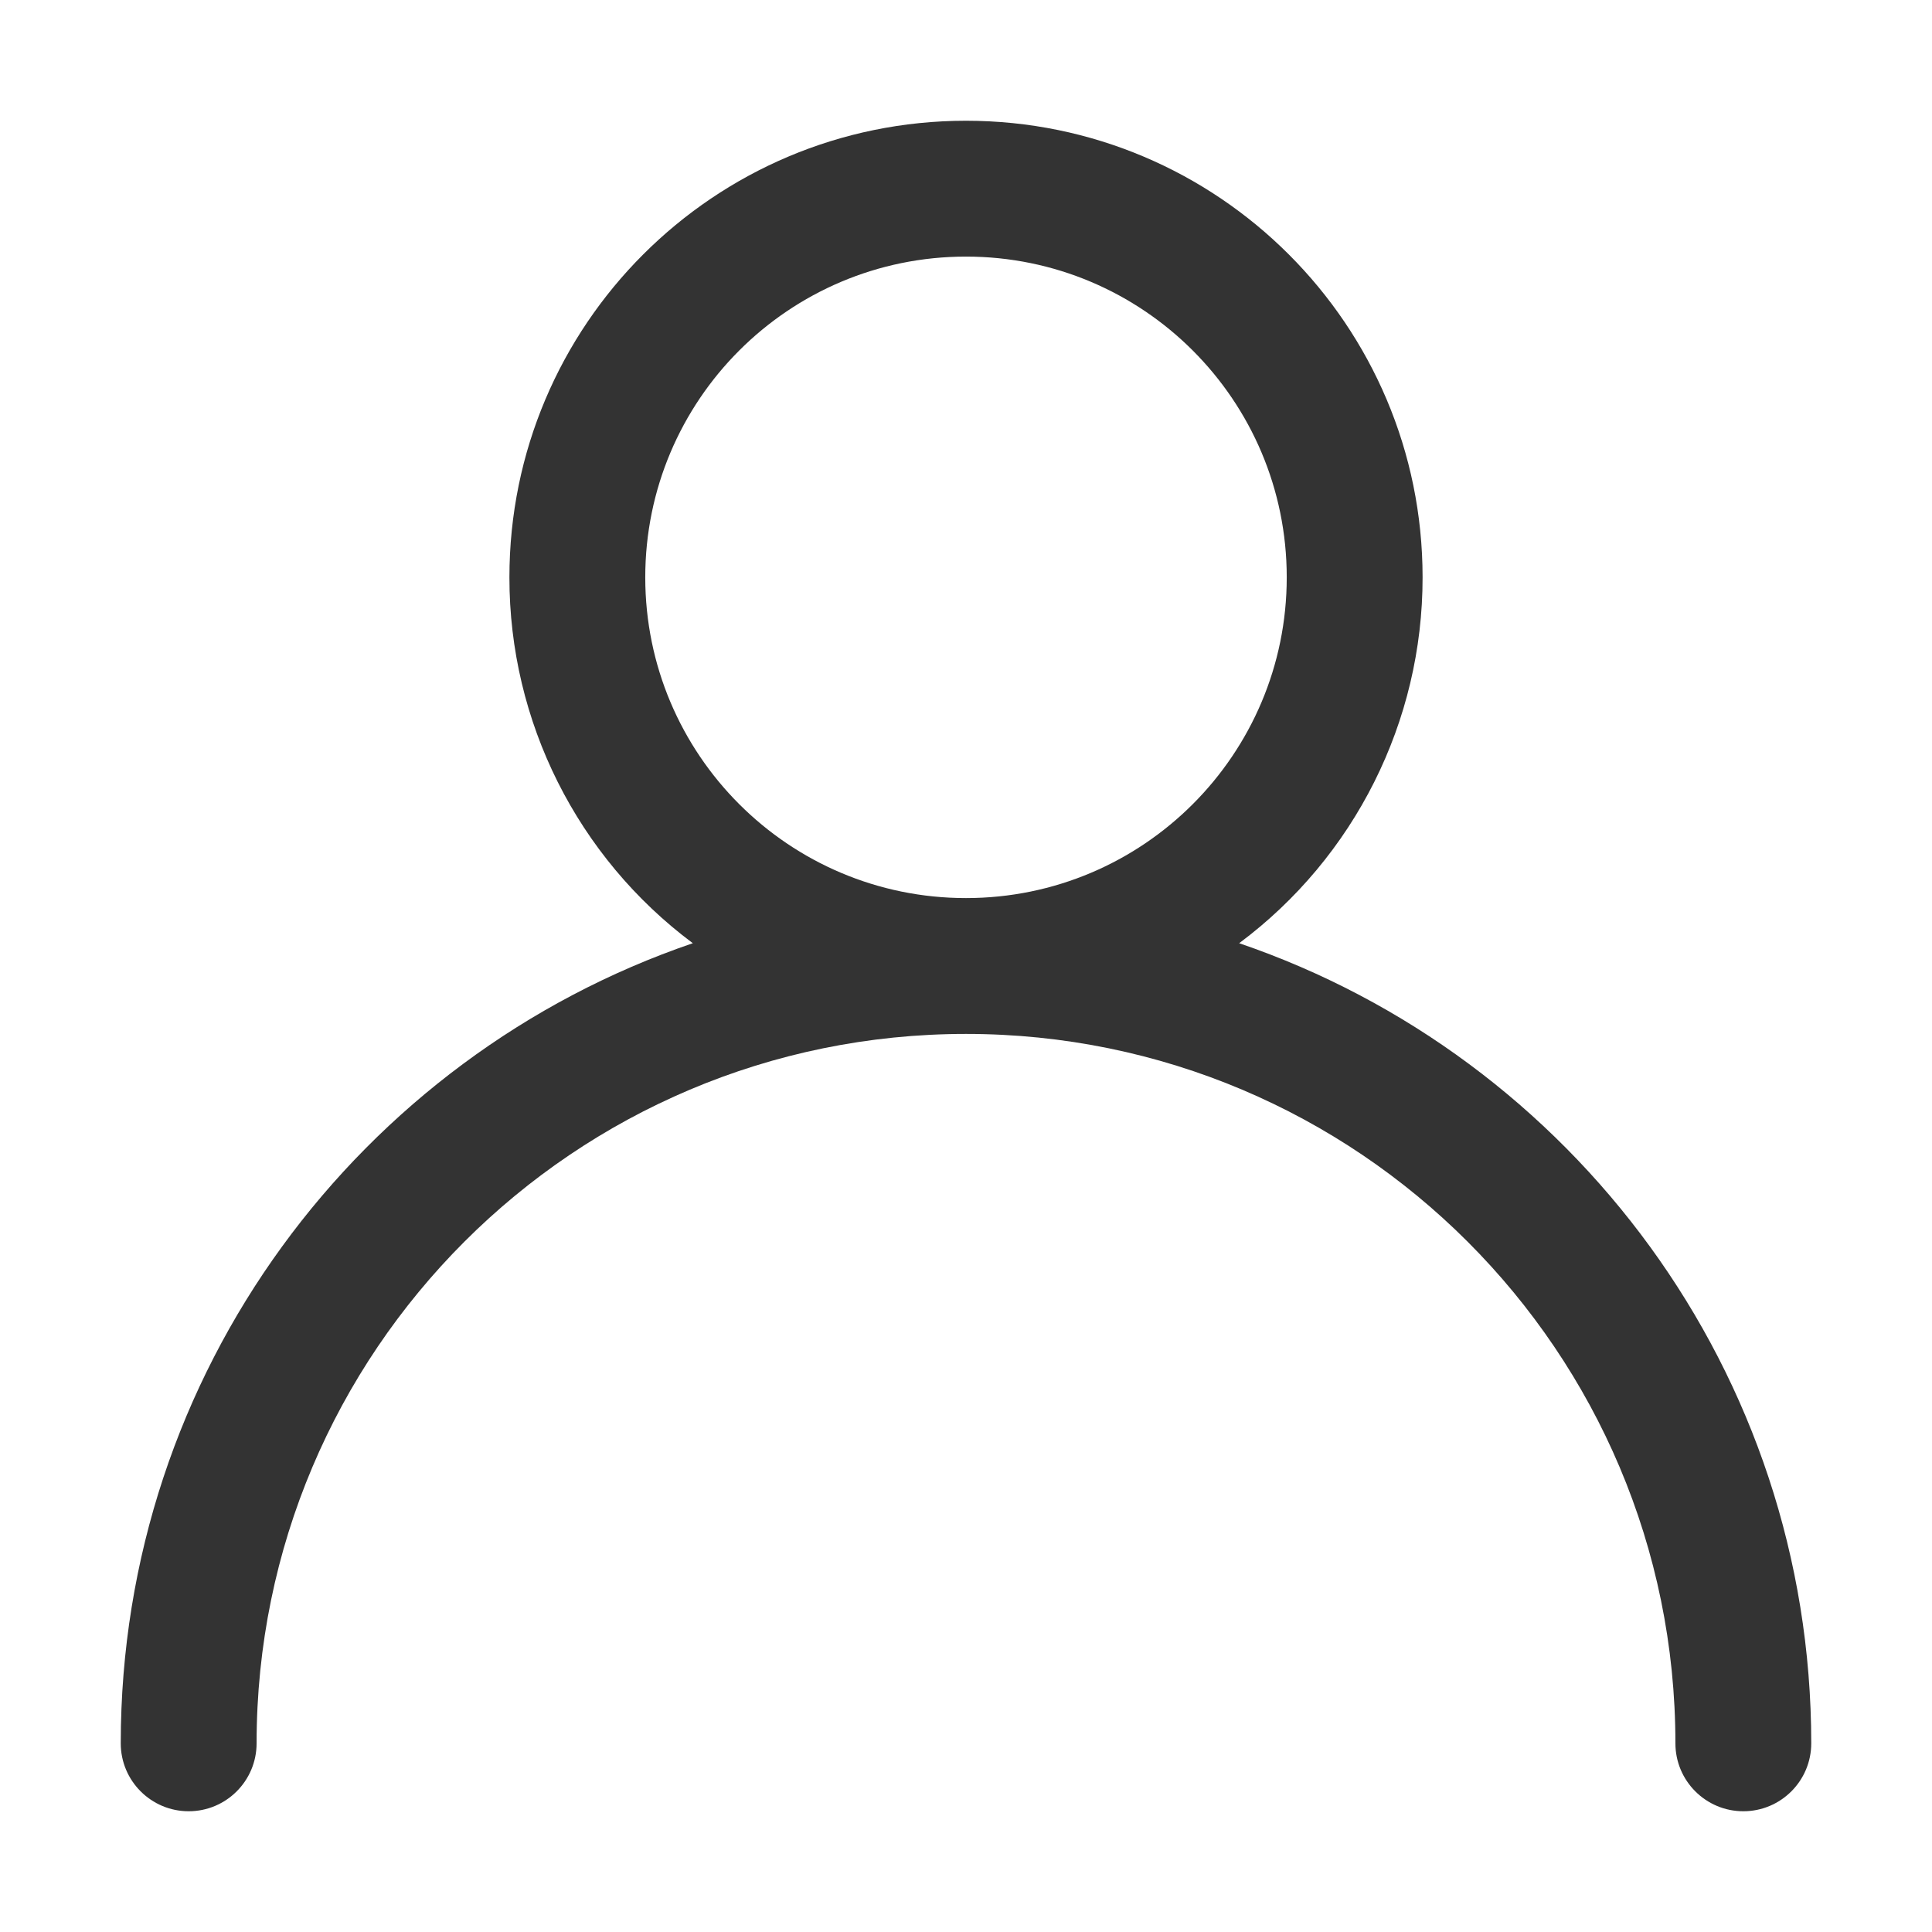
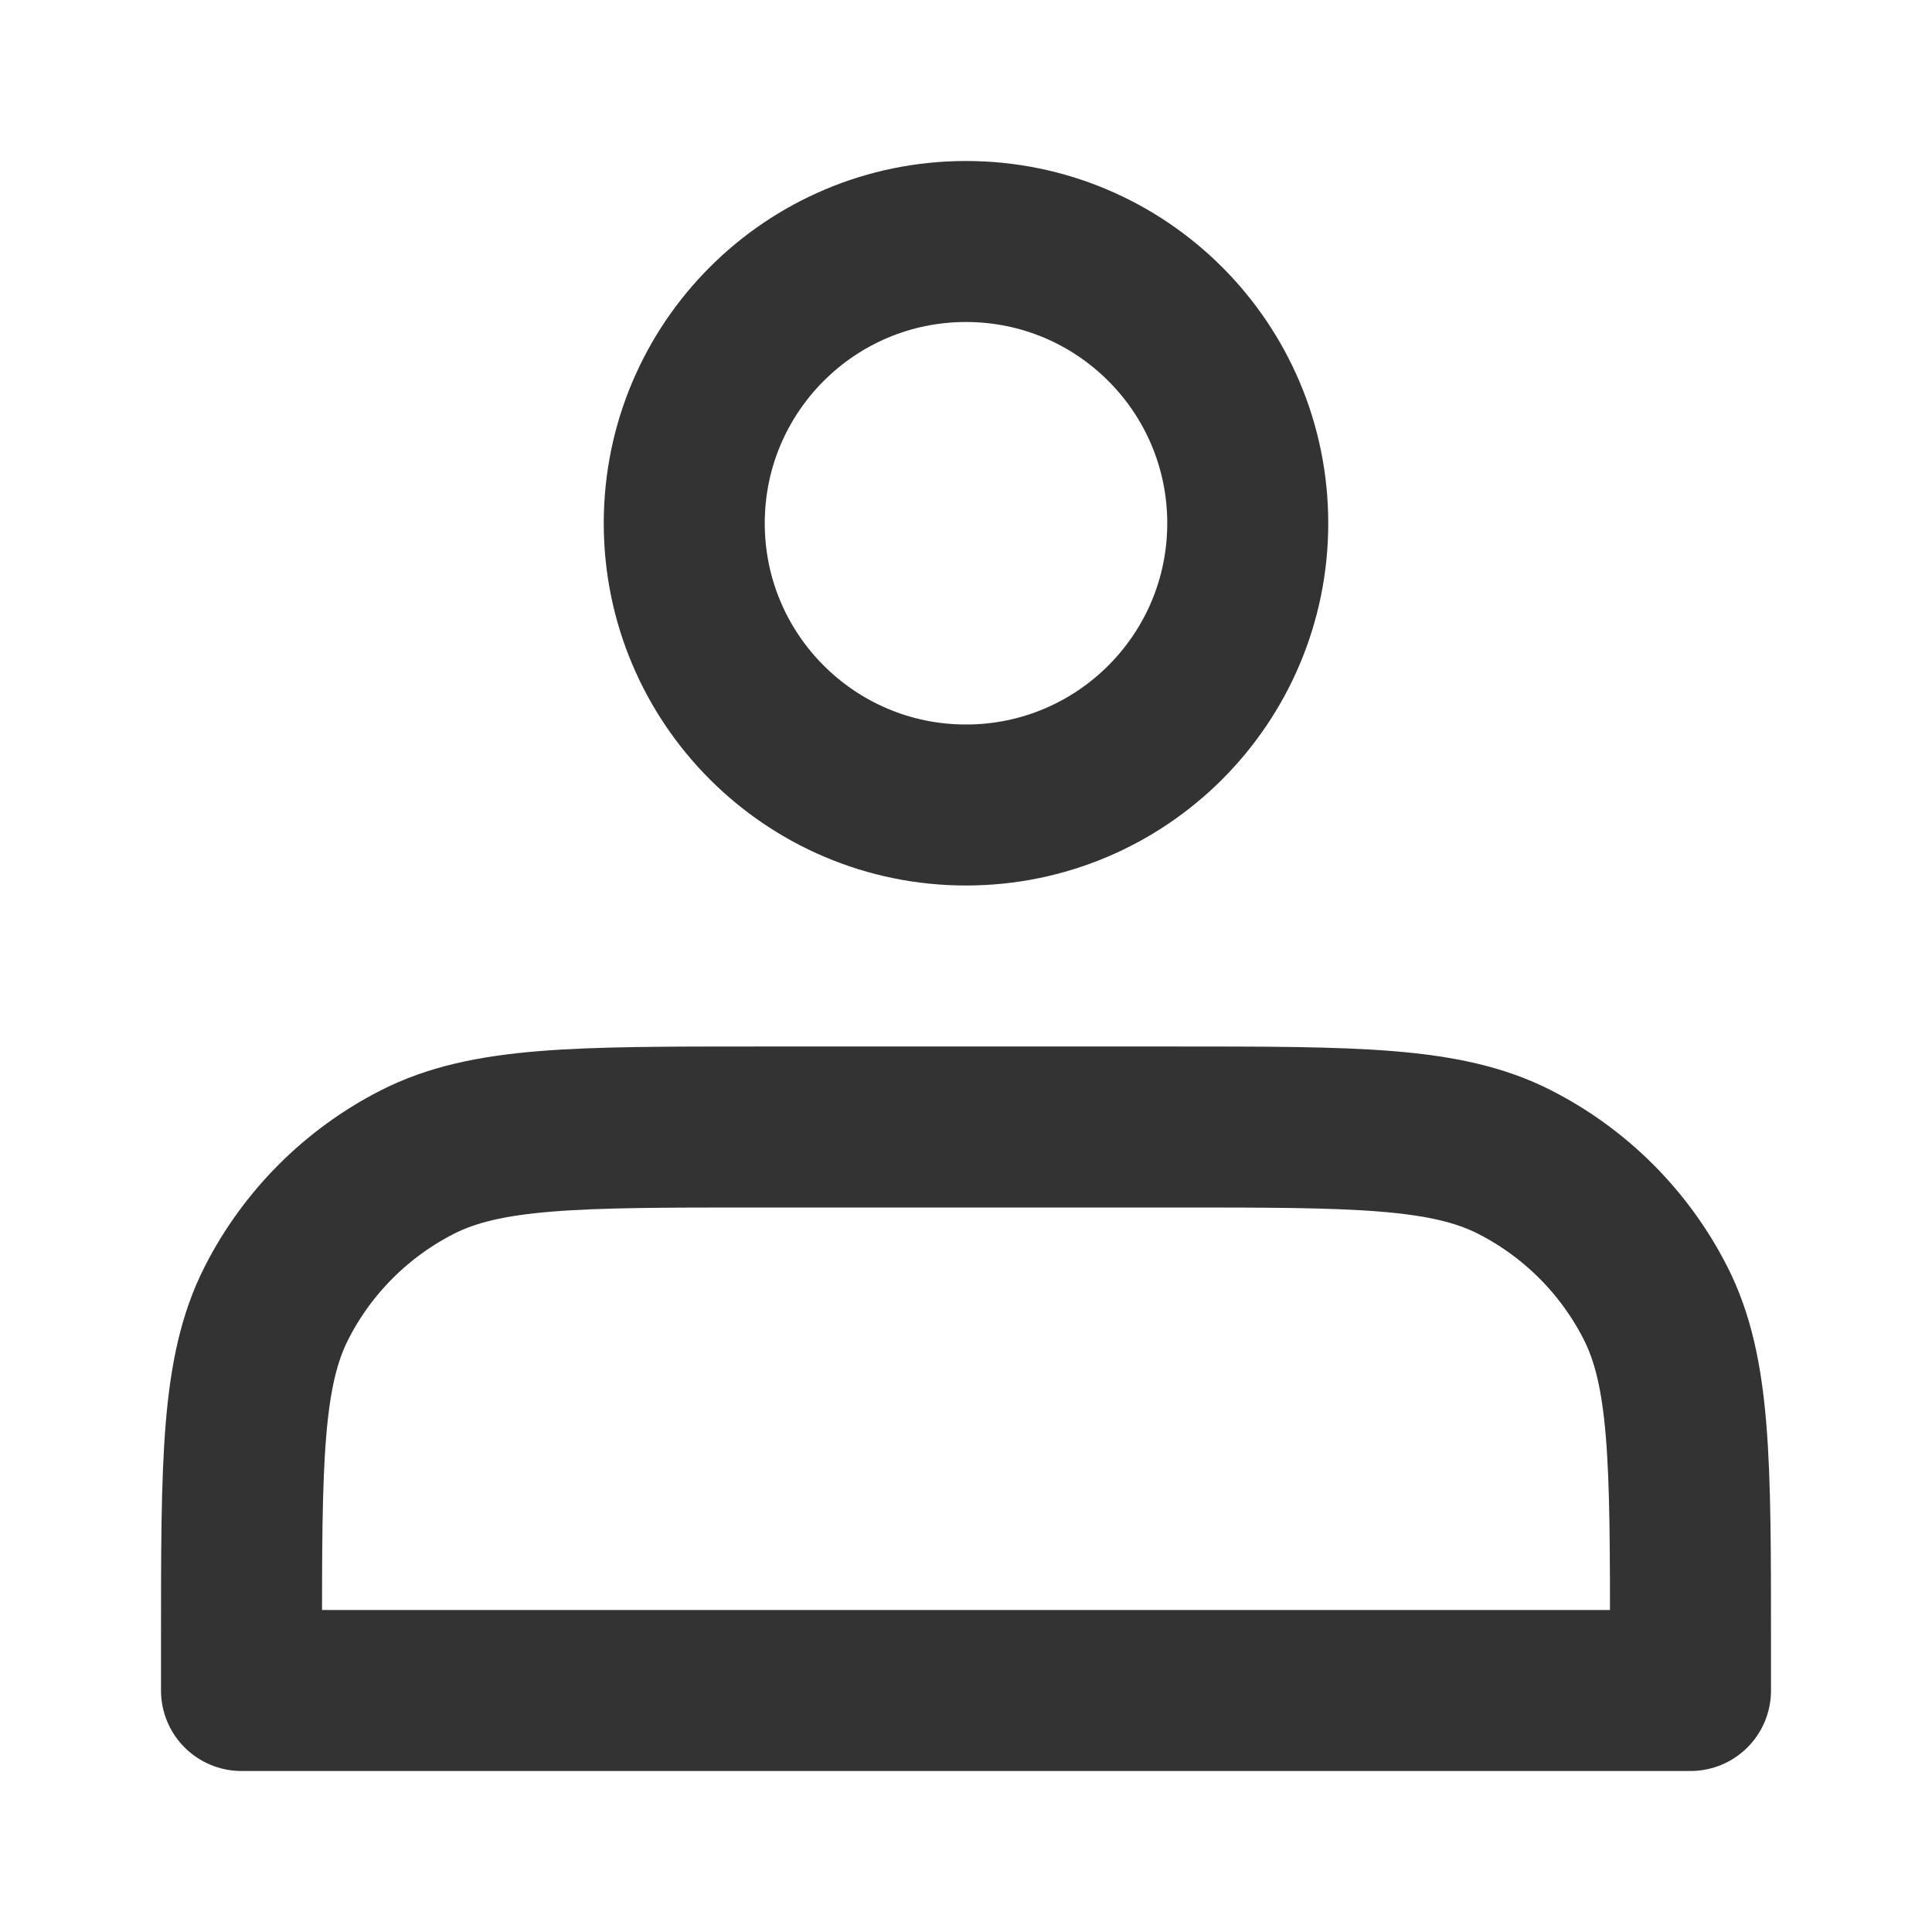
- <svg xmlns="http://www.w3.org/2000/svg" t="1683766486695" class="icon" viewBox="0 0 1024 1024" version="1.1" p-id="2430" width="16" height="16">
-   <path d="M656.79 499.92A241.63 241.63 0 0 0 754 306c0-133.65-108.35-242-242-242S270 172.35 270 306a241.63 241.63 0 0 0 97.21 193.92C190.84 560.12 64 727.25 64 924a36 36 0 0 0 72 0c0-207.66 168.34-376 376-376s376 168.34 376 376a36 36 0 0 0 72 0c0-196.75-126.84-363.88-303.21-424.08zM342 306a170 170 0 1 1 170 170 170 170 0 0 1-170-170z" p-id="2431" fill="#333333" />
+ <svg xmlns="http://www.w3.org/2000/svg" width="16" height="16" viewBox="0 0 48 48" fill="none">
+   <path d="M24 20C27.866 20 31 16.866 31 13C31 9.134 27.866 6 24 6C20.134 6 17 9.134 17 13C17 16.866 20.134 20 24 20Z" fill="none" stroke="#333" stroke-width="4" stroke-linecap="round" stroke-linejoin="round" />
+   <path d="M6 40.8V42H42V40.8C42 36.32 42 34.079 41.128 32.368C40.361 30.863 39.137 29.639 37.632 28.872C35.921 28 33.68 28 29.2 28H18.8C14.32 28 12.079 28 10.368 28.872C8.863 29.639 7.639 30.863 6.872 32.368C6 34.079 6 36.32 6 40.8Z" fill="none" stroke="#333" stroke-width="4" stroke-linecap="round" stroke-linejoin="round" />
</svg>
